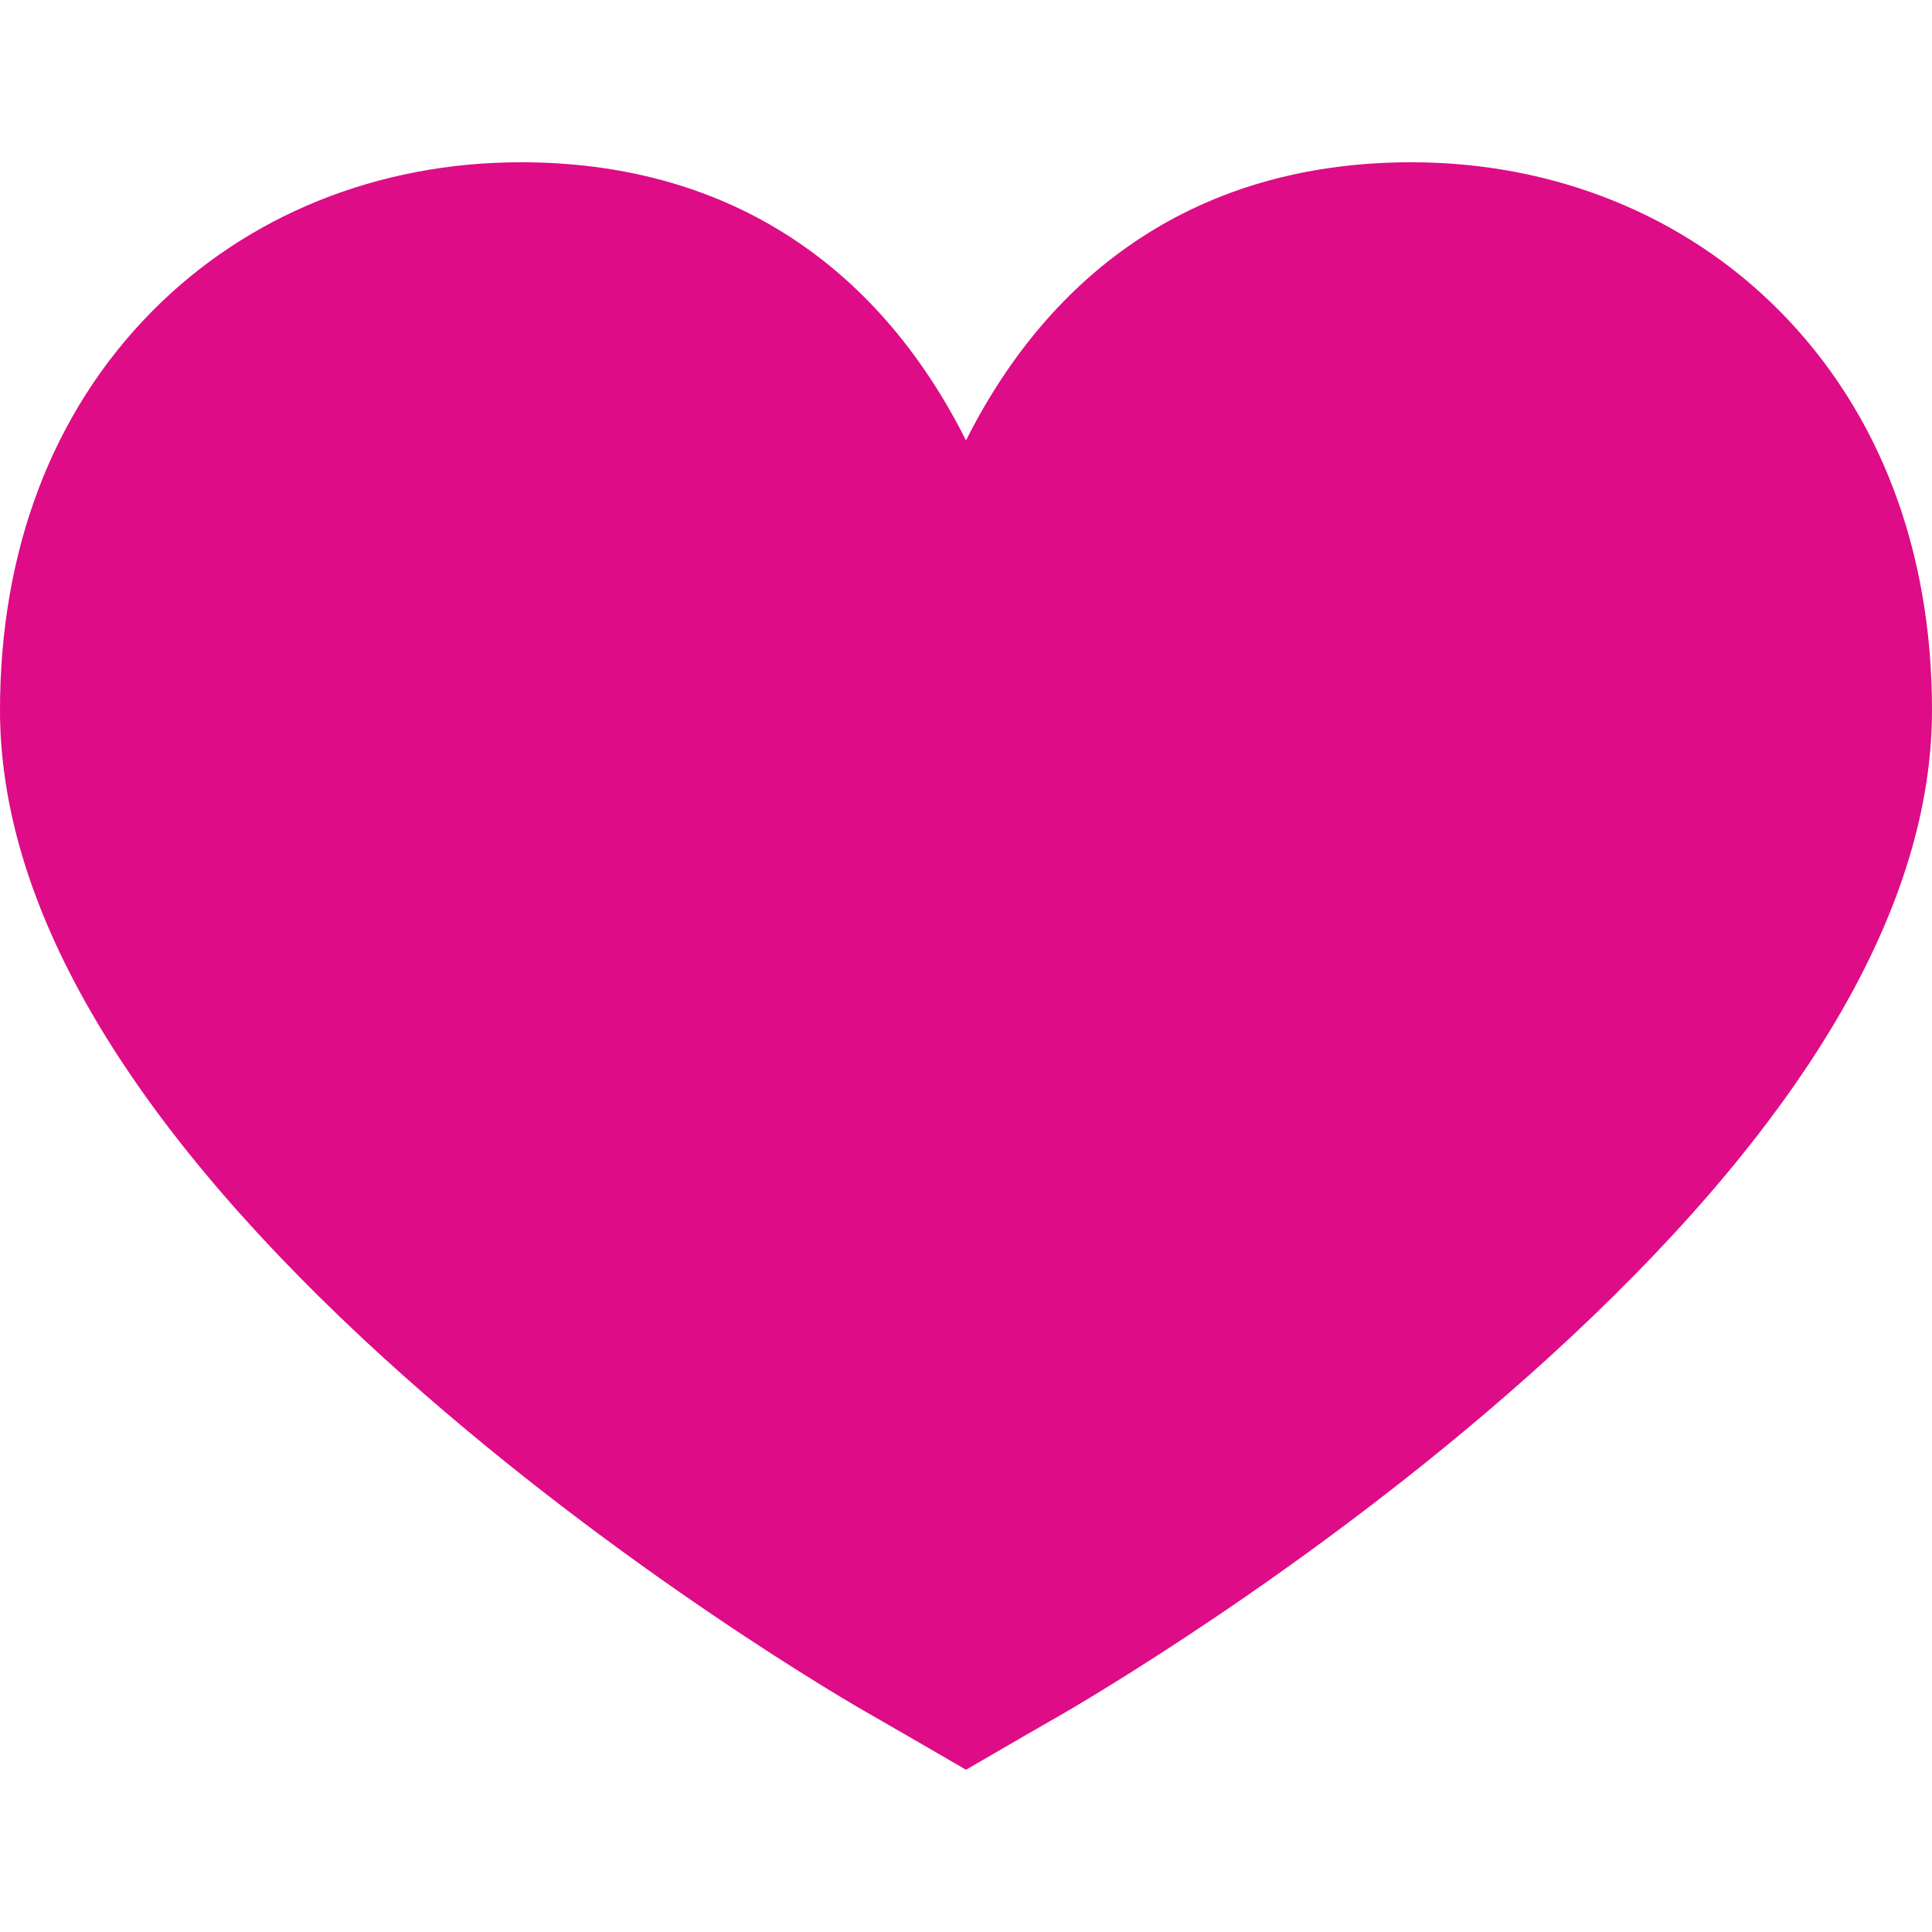
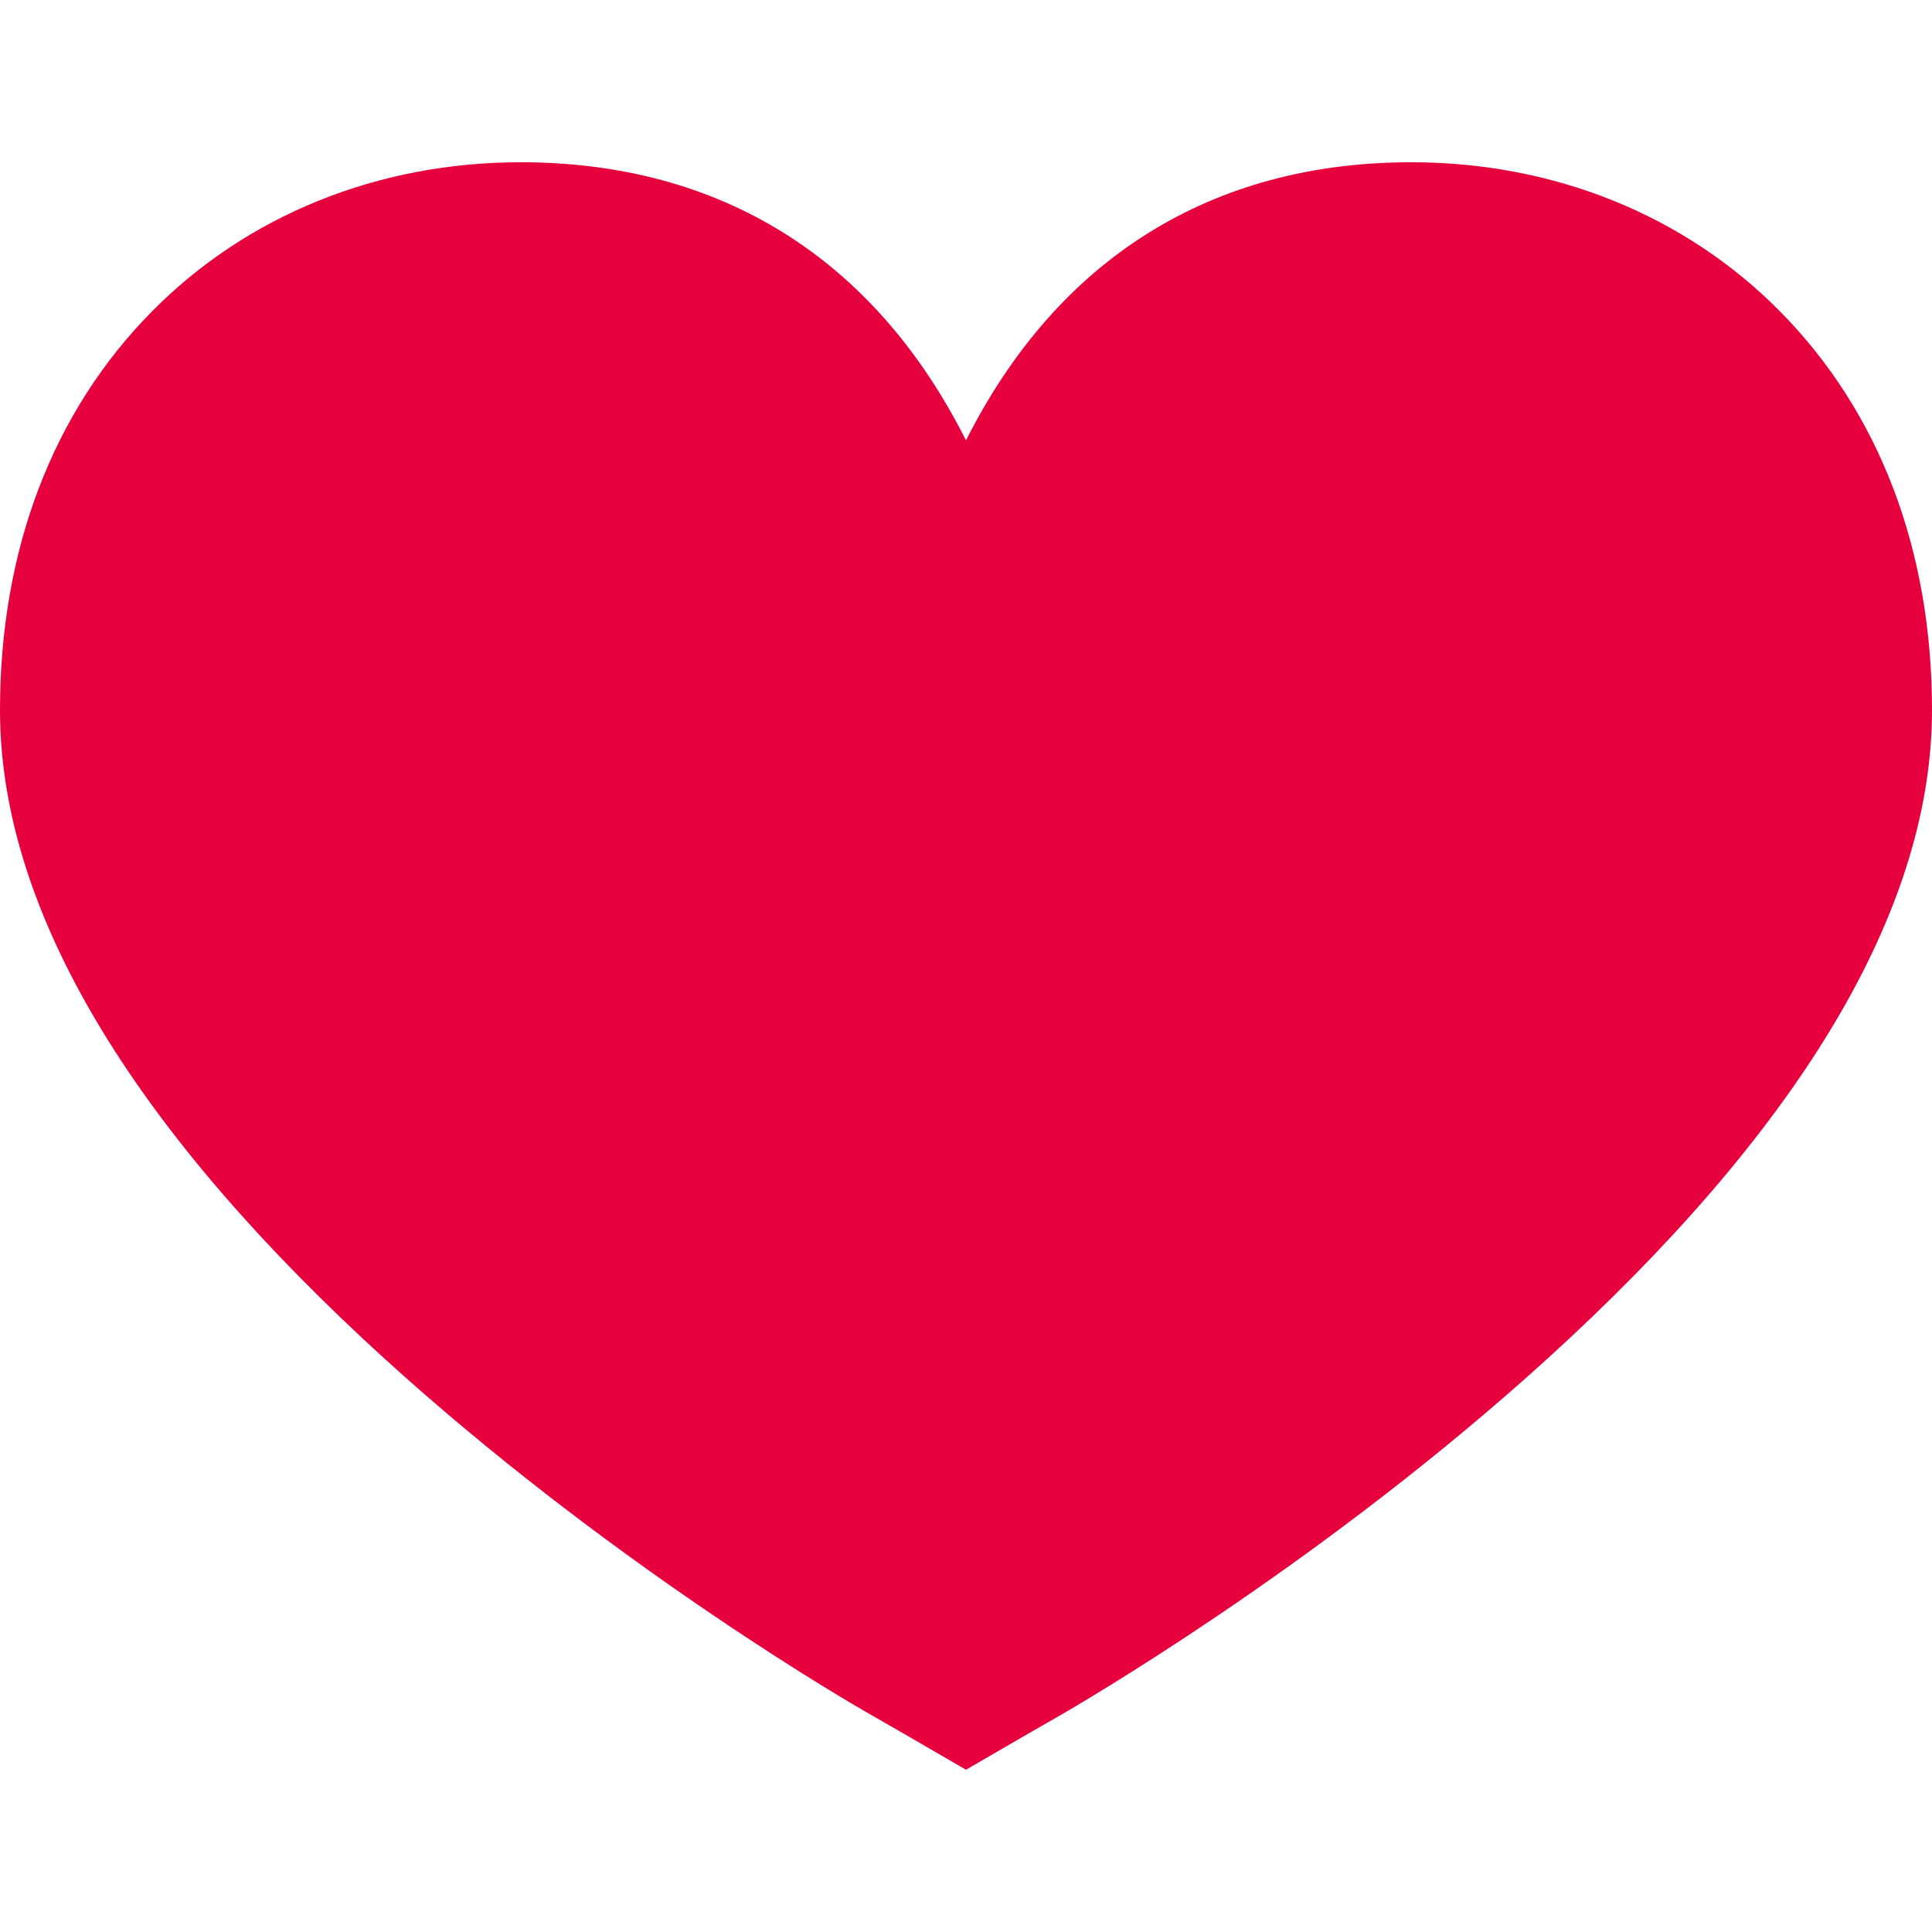
<svg xmlns="http://www.w3.org/2000/svg" version="1.1" id="Capa_1" x="0px" y="0px" viewBox="0 0 512 512" style="enable-background:new 0 0 512 512;" xml:space="preserve">
  <style type="text/css">
- 	.st0{fill:#de0c86;}
+ 	.st0{fill:#e7003e;}
</style>
  <g>
-     <g>
-       <path class="st0" d="M471.7,82.5C446.5,57,411.8,43,374,43c-52.9,0-93.7,25.5-118,73.7C231.7,68.4,190.9,43,138,43    c-37.8,0-72.5,14-97.7,39.5C13.9,109.2,0,145.8,0,188.2c0,51,32.4,107,96.2,166.6c57.9,54,121.3,92,133.5,99    c5.1,2.9,16.3,9.4,16.3,9.4l10,5.8l10-5.8c0,0,11.2-6.5,16.3-9.4c12.1-7.1,75.6-45,133.5-99c63.9-59.6,96.2-115.7,96.2-166.6    C512,145.8,498.1,109.2,471.7,82.5z" />
-     </g>
+     <path class="st0" d="M471.7,82.5C446.5,57,411.8,43,374,43c-52.9,0-93.7,25.5-118,73.7C231.7,68.4,190.9,43,138,43    c-37.8,0-72.5,14-97.7,39.5C13.9,109.2,0,145.8,0,188.2c0,51,32.4,107,96.2,166.6c57.9,54,121.3,92,133.5,99    c5.1,2.9,16.3,9.4,16.3,9.4l10,5.8l10-5.8c0,0,11.2-6.5,16.3-9.4c12.1-7.1,75.6-45,133.5-99c63.9-59.6,96.2-115.7,96.2-166.6    C512,145.8,498.1,109.2,471.7,82.5z" />
  </g>
</svg>
